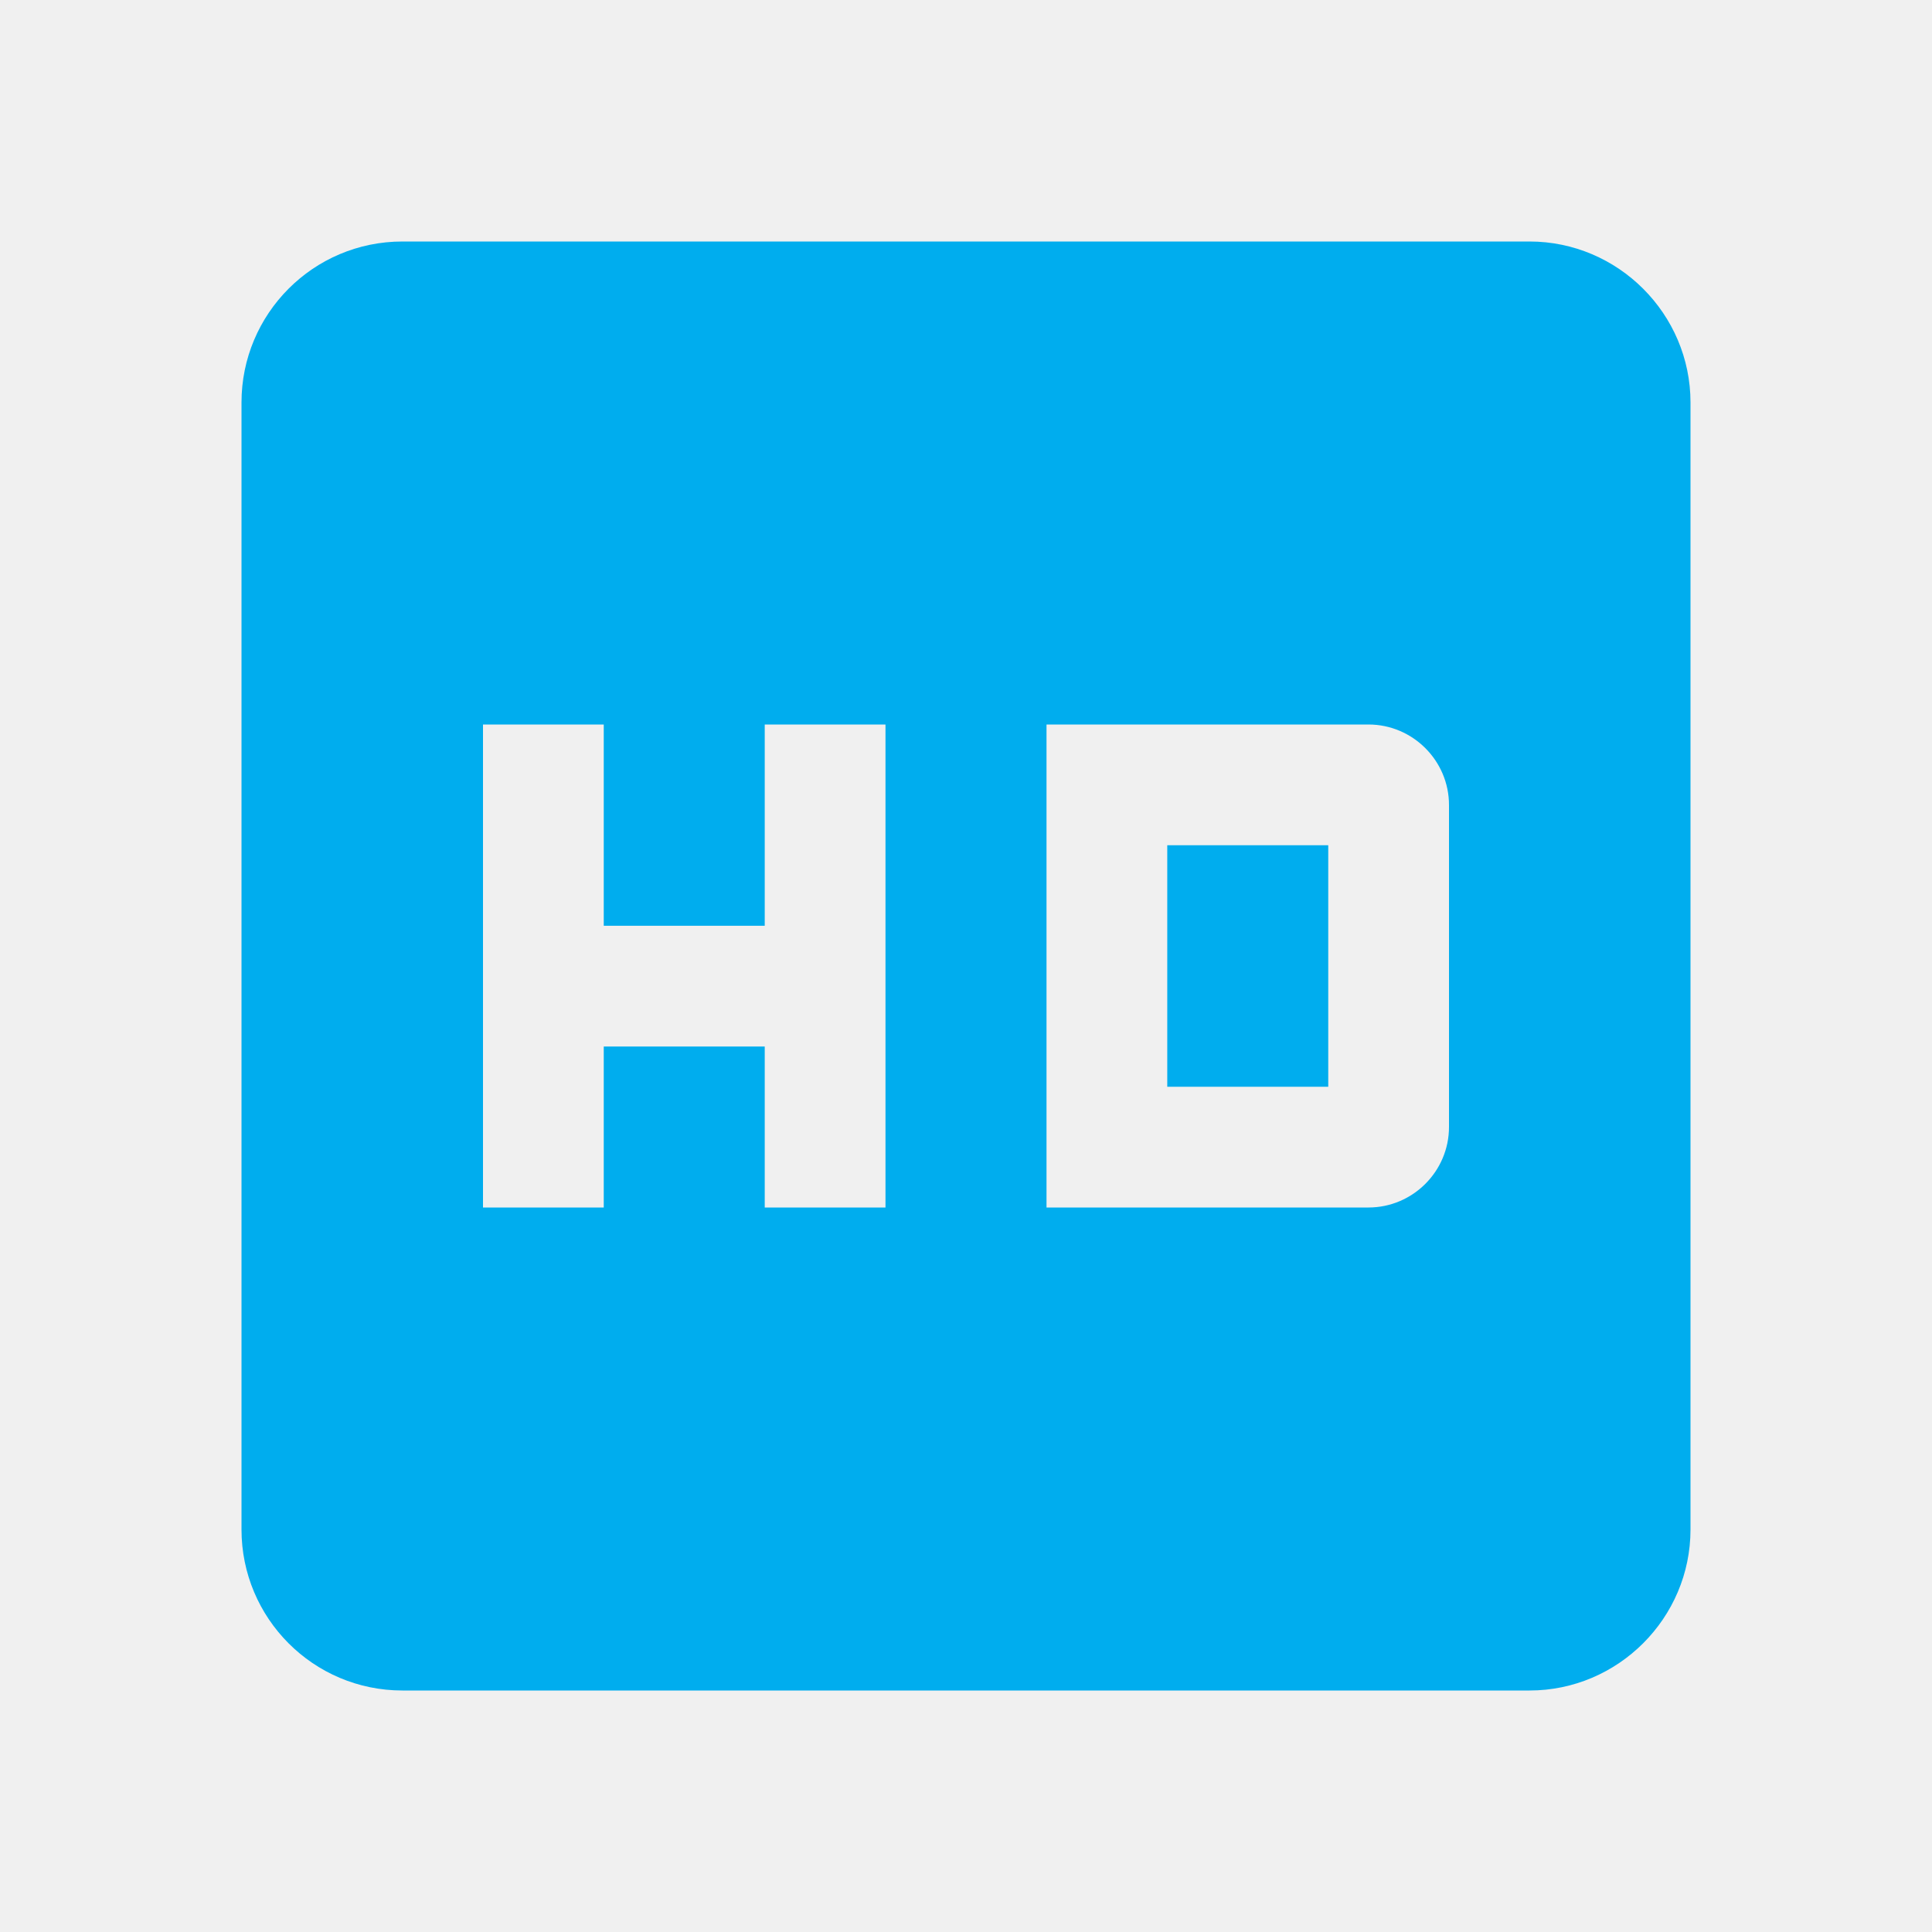
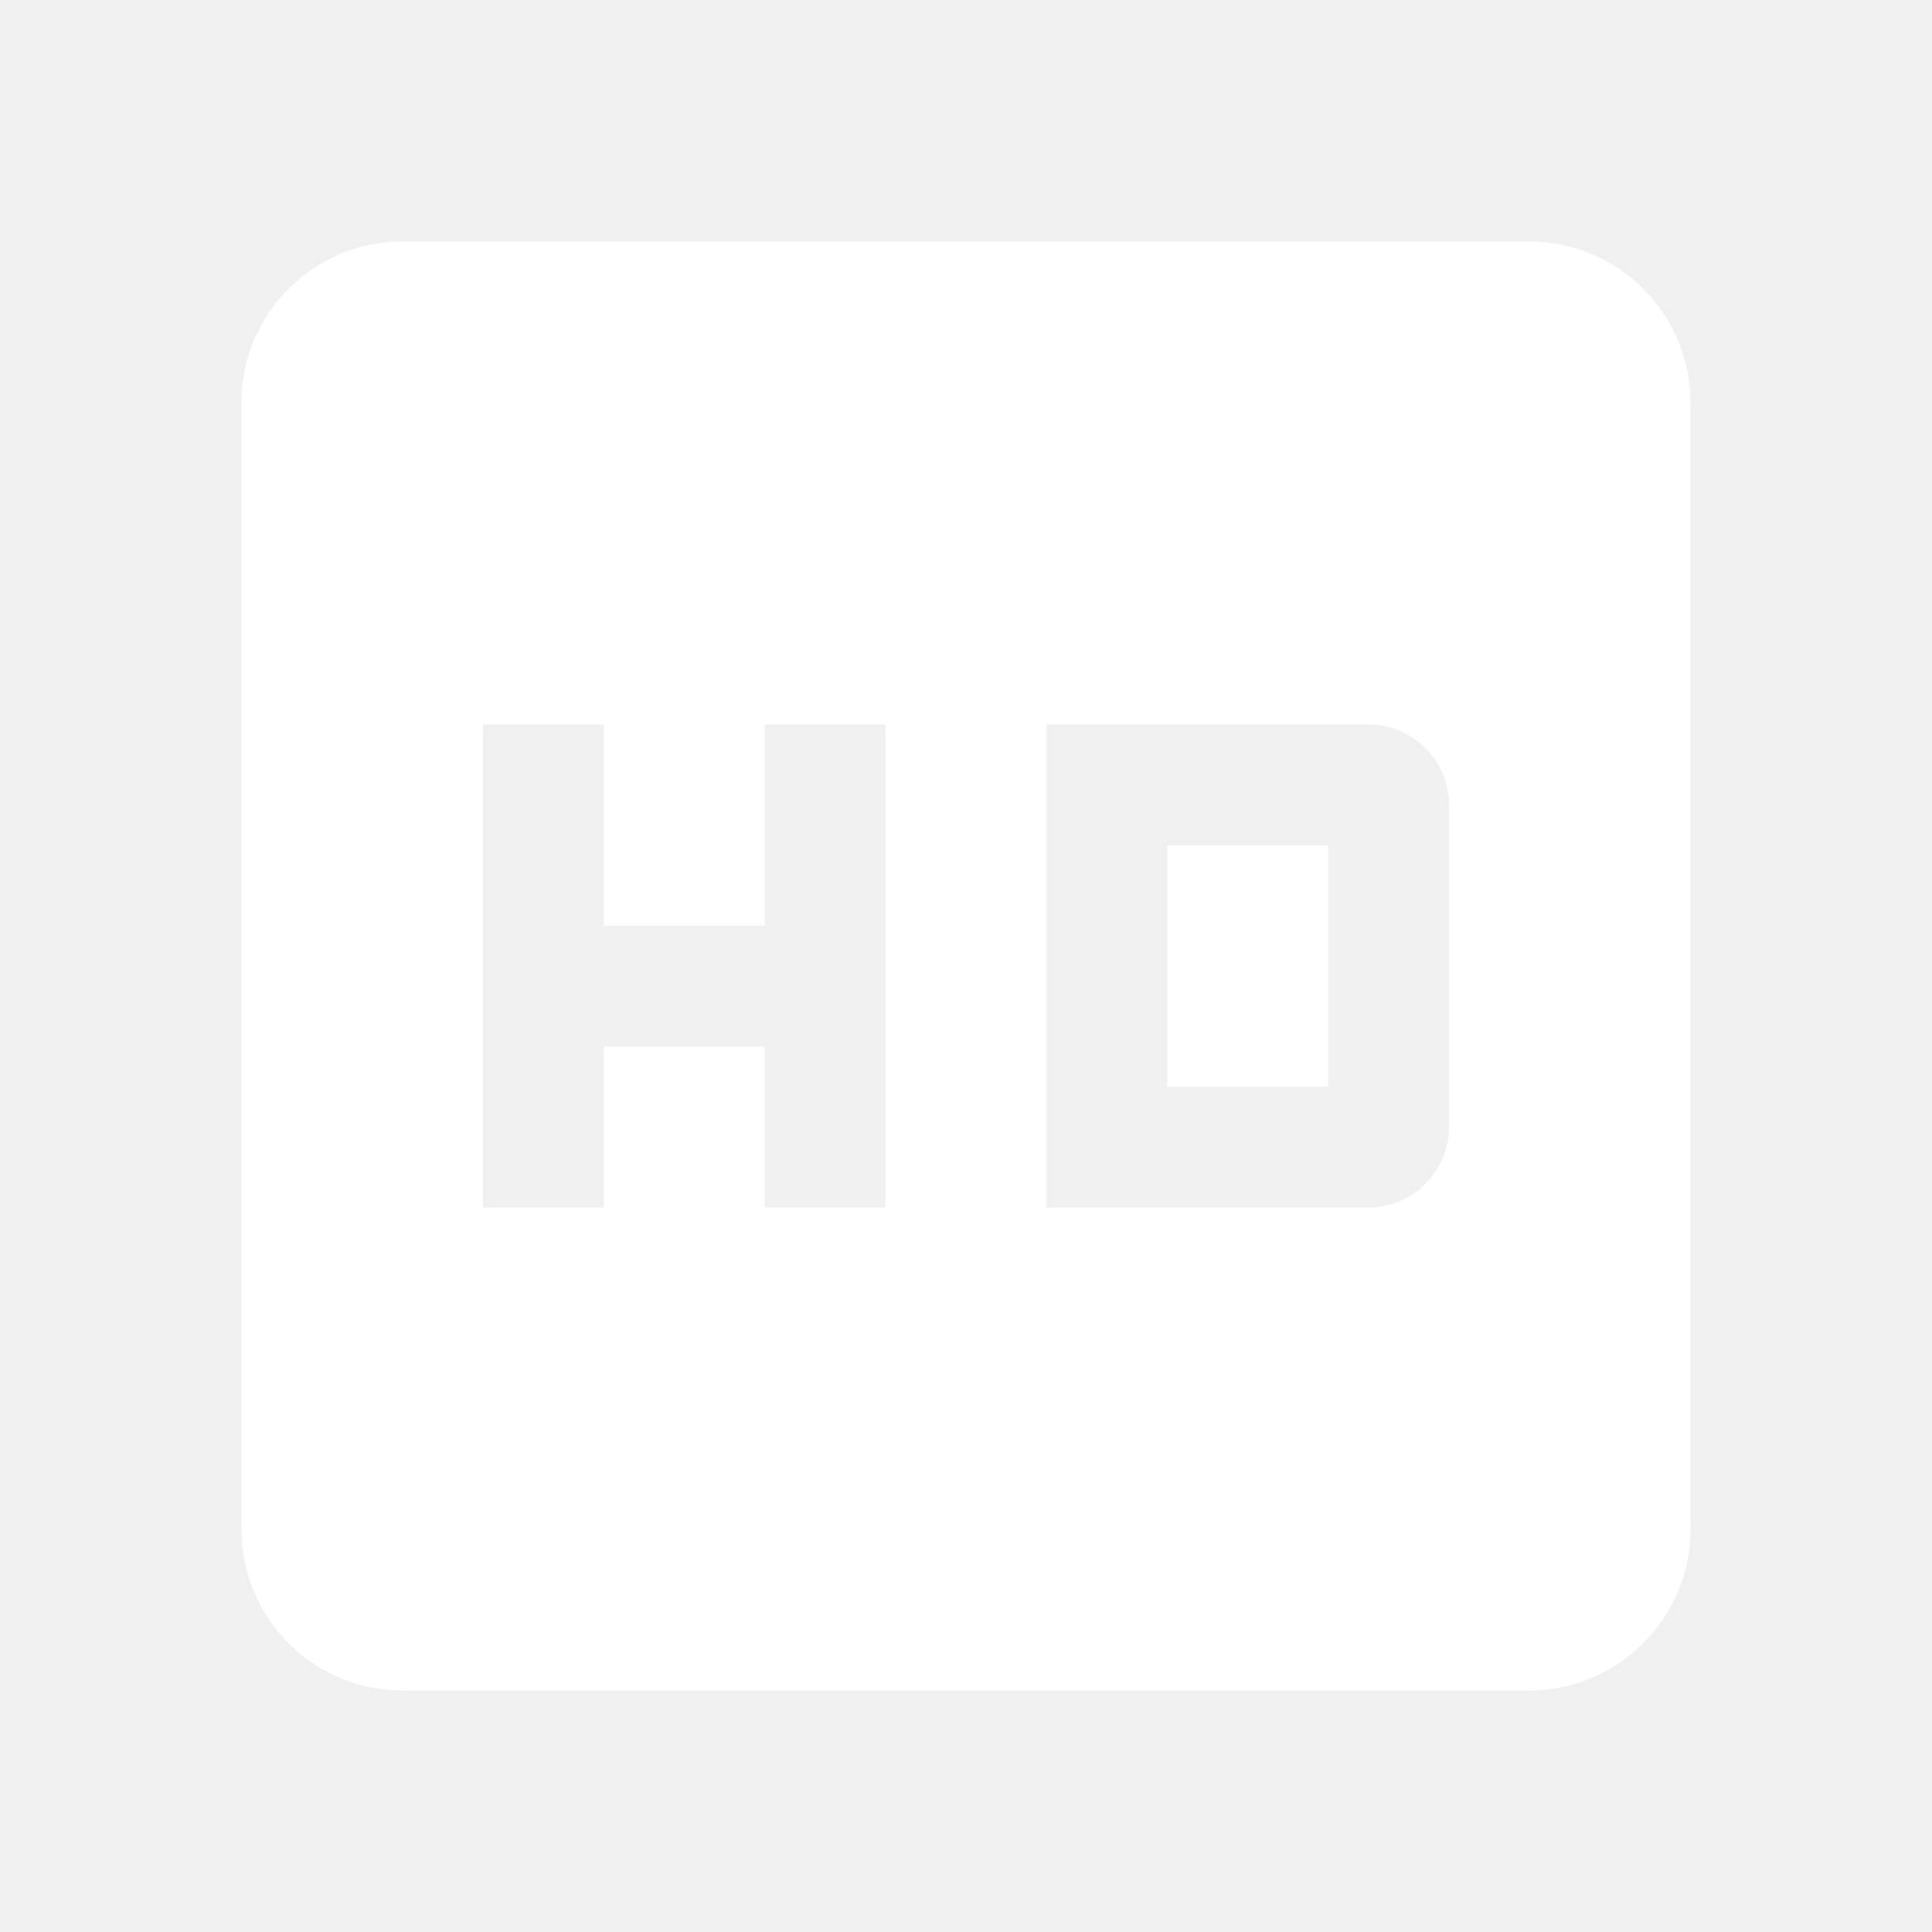
<svg xmlns="http://www.w3.org/2000/svg" width="40" height="40" viewBox="0 0 40 40" fill="none">
-   <path d="M31.667 5H8.333C6.483 5 5 6.5 5 8.333V31.667C5 33.5 6.483 35 8.333 35H31.667C33.5 35 35 33.5 35 31.667V8.333C35 6.5 33.5 5 31.667 5ZM18.333 25H15.833V21.667H12.5V25H10V15H12.5V19.167H15.833V15H18.333V25ZM21.667 15H28.333C29.25 15 30 15.75 30 16.667V23.333C30 24.25 29.25 25 28.333 25H21.667V15ZM24.167 22.5H27.5V17.5H24.167V22.5Z" fill="#00ADEE" />
+   <path d="M31.667 5H8.333C6.483 5 5 6.5 5 8.333V31.667C5 33.5 6.483 35 8.333 35H31.667C33.5 35 35 33.5 35 31.667V8.333C35 6.5 33.5 5 31.667 5ZM18.333 25H15.833V21.667H12.5V25H10V15H12.5V19.167H15.833V15H18.333V25ZM21.667 15H28.333C29.25 15 30 15.75 30 16.667V23.333C30 24.25 29.25 25 28.333 25H21.667V15ZM24.167 22.5H27.5V17.5H24.167V22.5Z" fill="white" />
</svg>
